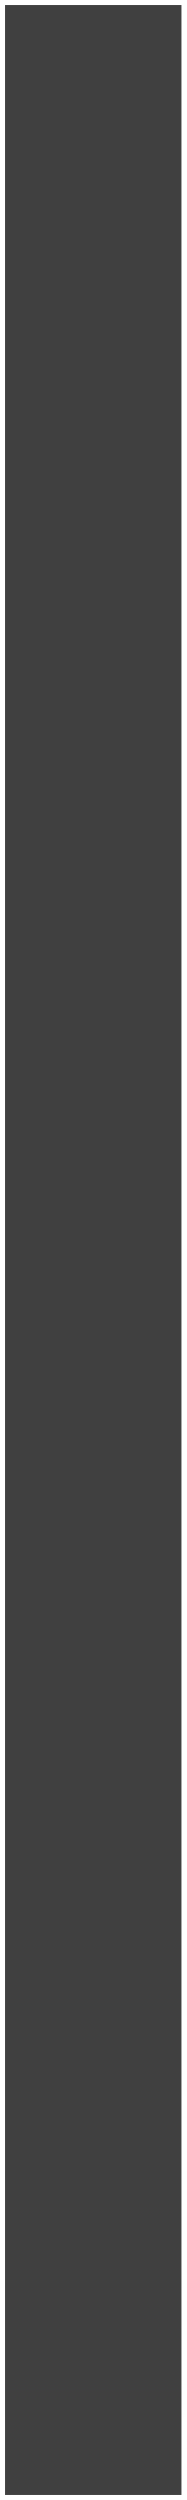
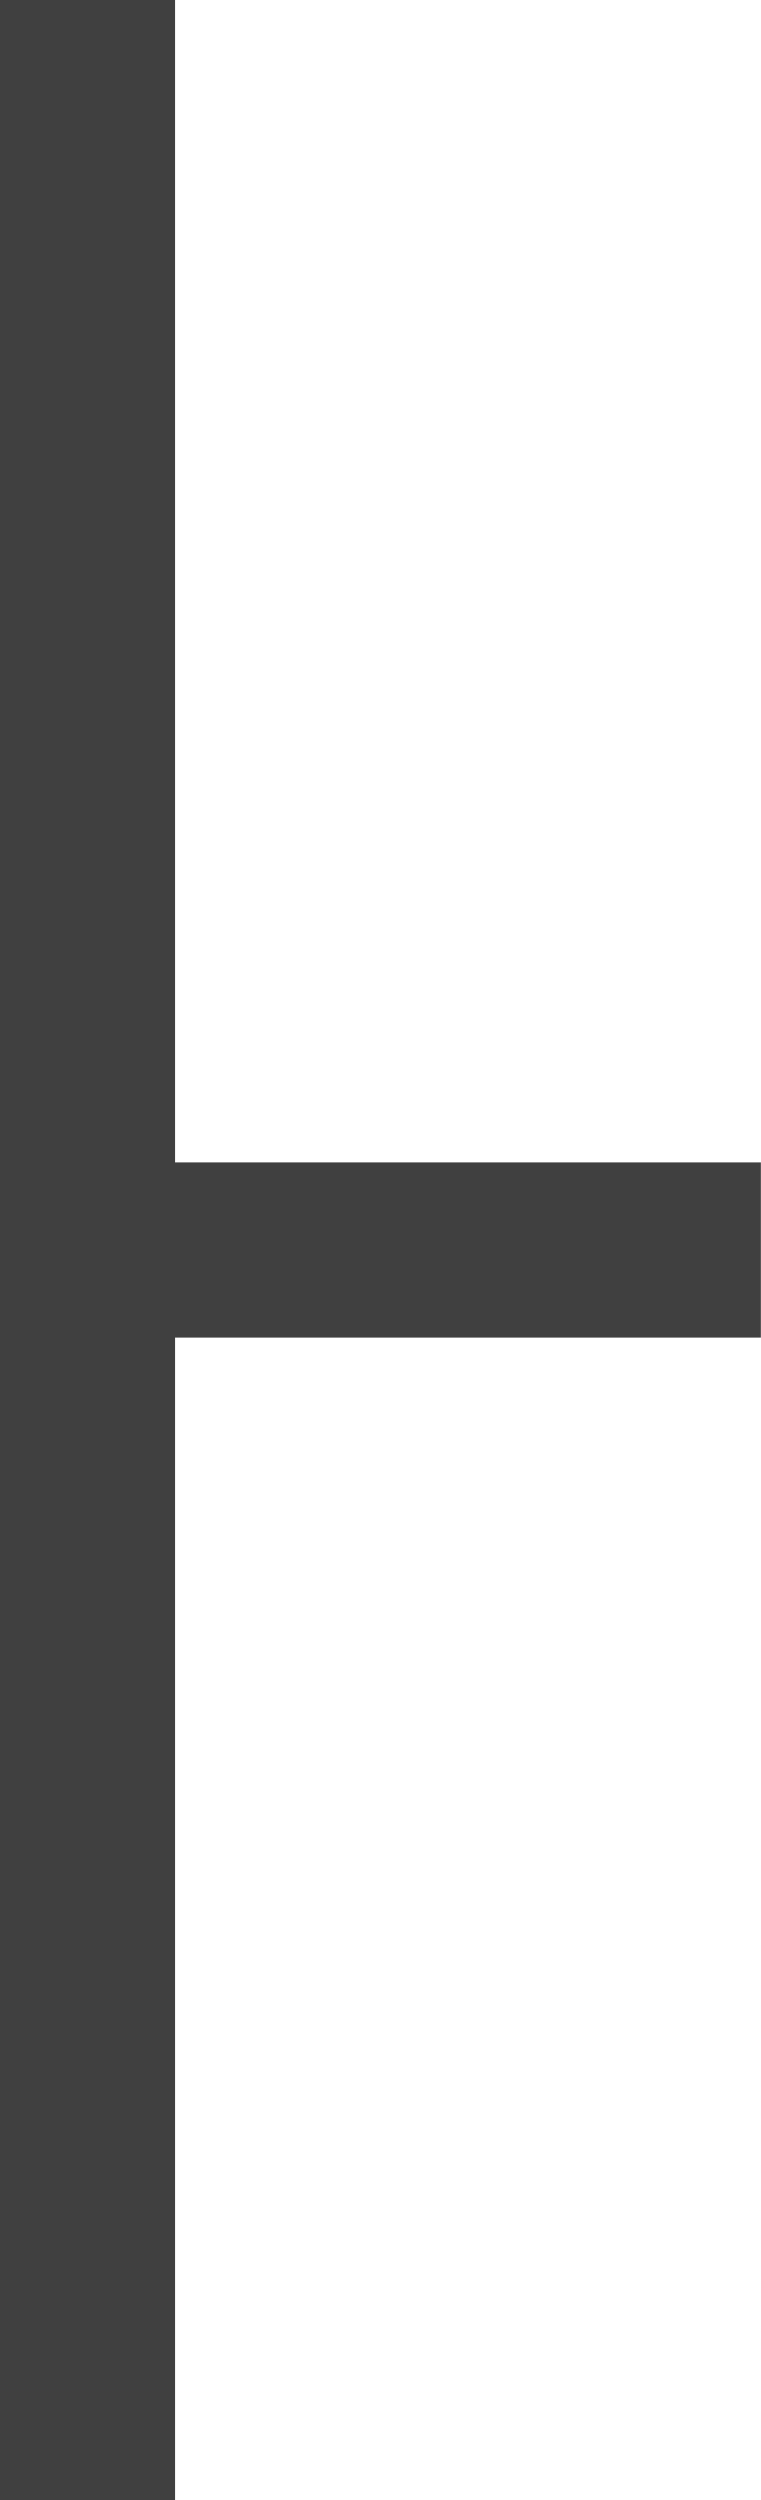
- <svg xmlns="http://www.w3.org/2000/svg" width="37" height="496" overflow="hidden">
+ <svg xmlns="http://www.w3.org/2000/svg" width="175" height="575" overflow="hidden">
  <defs>
    <clipPath id="clip0">
-       <path d="M230 112 267 112 267 608 230 608Z" fill-rule="evenodd" clip-rule="evenodd" />
+       <rect x="160" y="73" width="175" height="575" />
    </clipPath>
  </defs>
-   <g clip-path="url(#clip0)" transform="translate(-230 -112)">
-     <rect x="231" y="113" width="35" height="494" fill="#404040" />
+   <g clip-path="url(#clip0)" transform="translate(-160 -73)">
+     <path d="M723.23 130.863 763.496 130.863 763.496 705.42 723.23 705.42Z" fill="#404040" transform="matrix(1 0 0 1.00077 -563.23 -57.9636)" />
+     <path d="M723.23 398.009 898.23 398.009 898.23 438.274 723.23 438.274Z" fill="#404040" transform="matrix(1 0 0 1.00077 -563.23 -57.9636)" />
  </g>
</svg>
